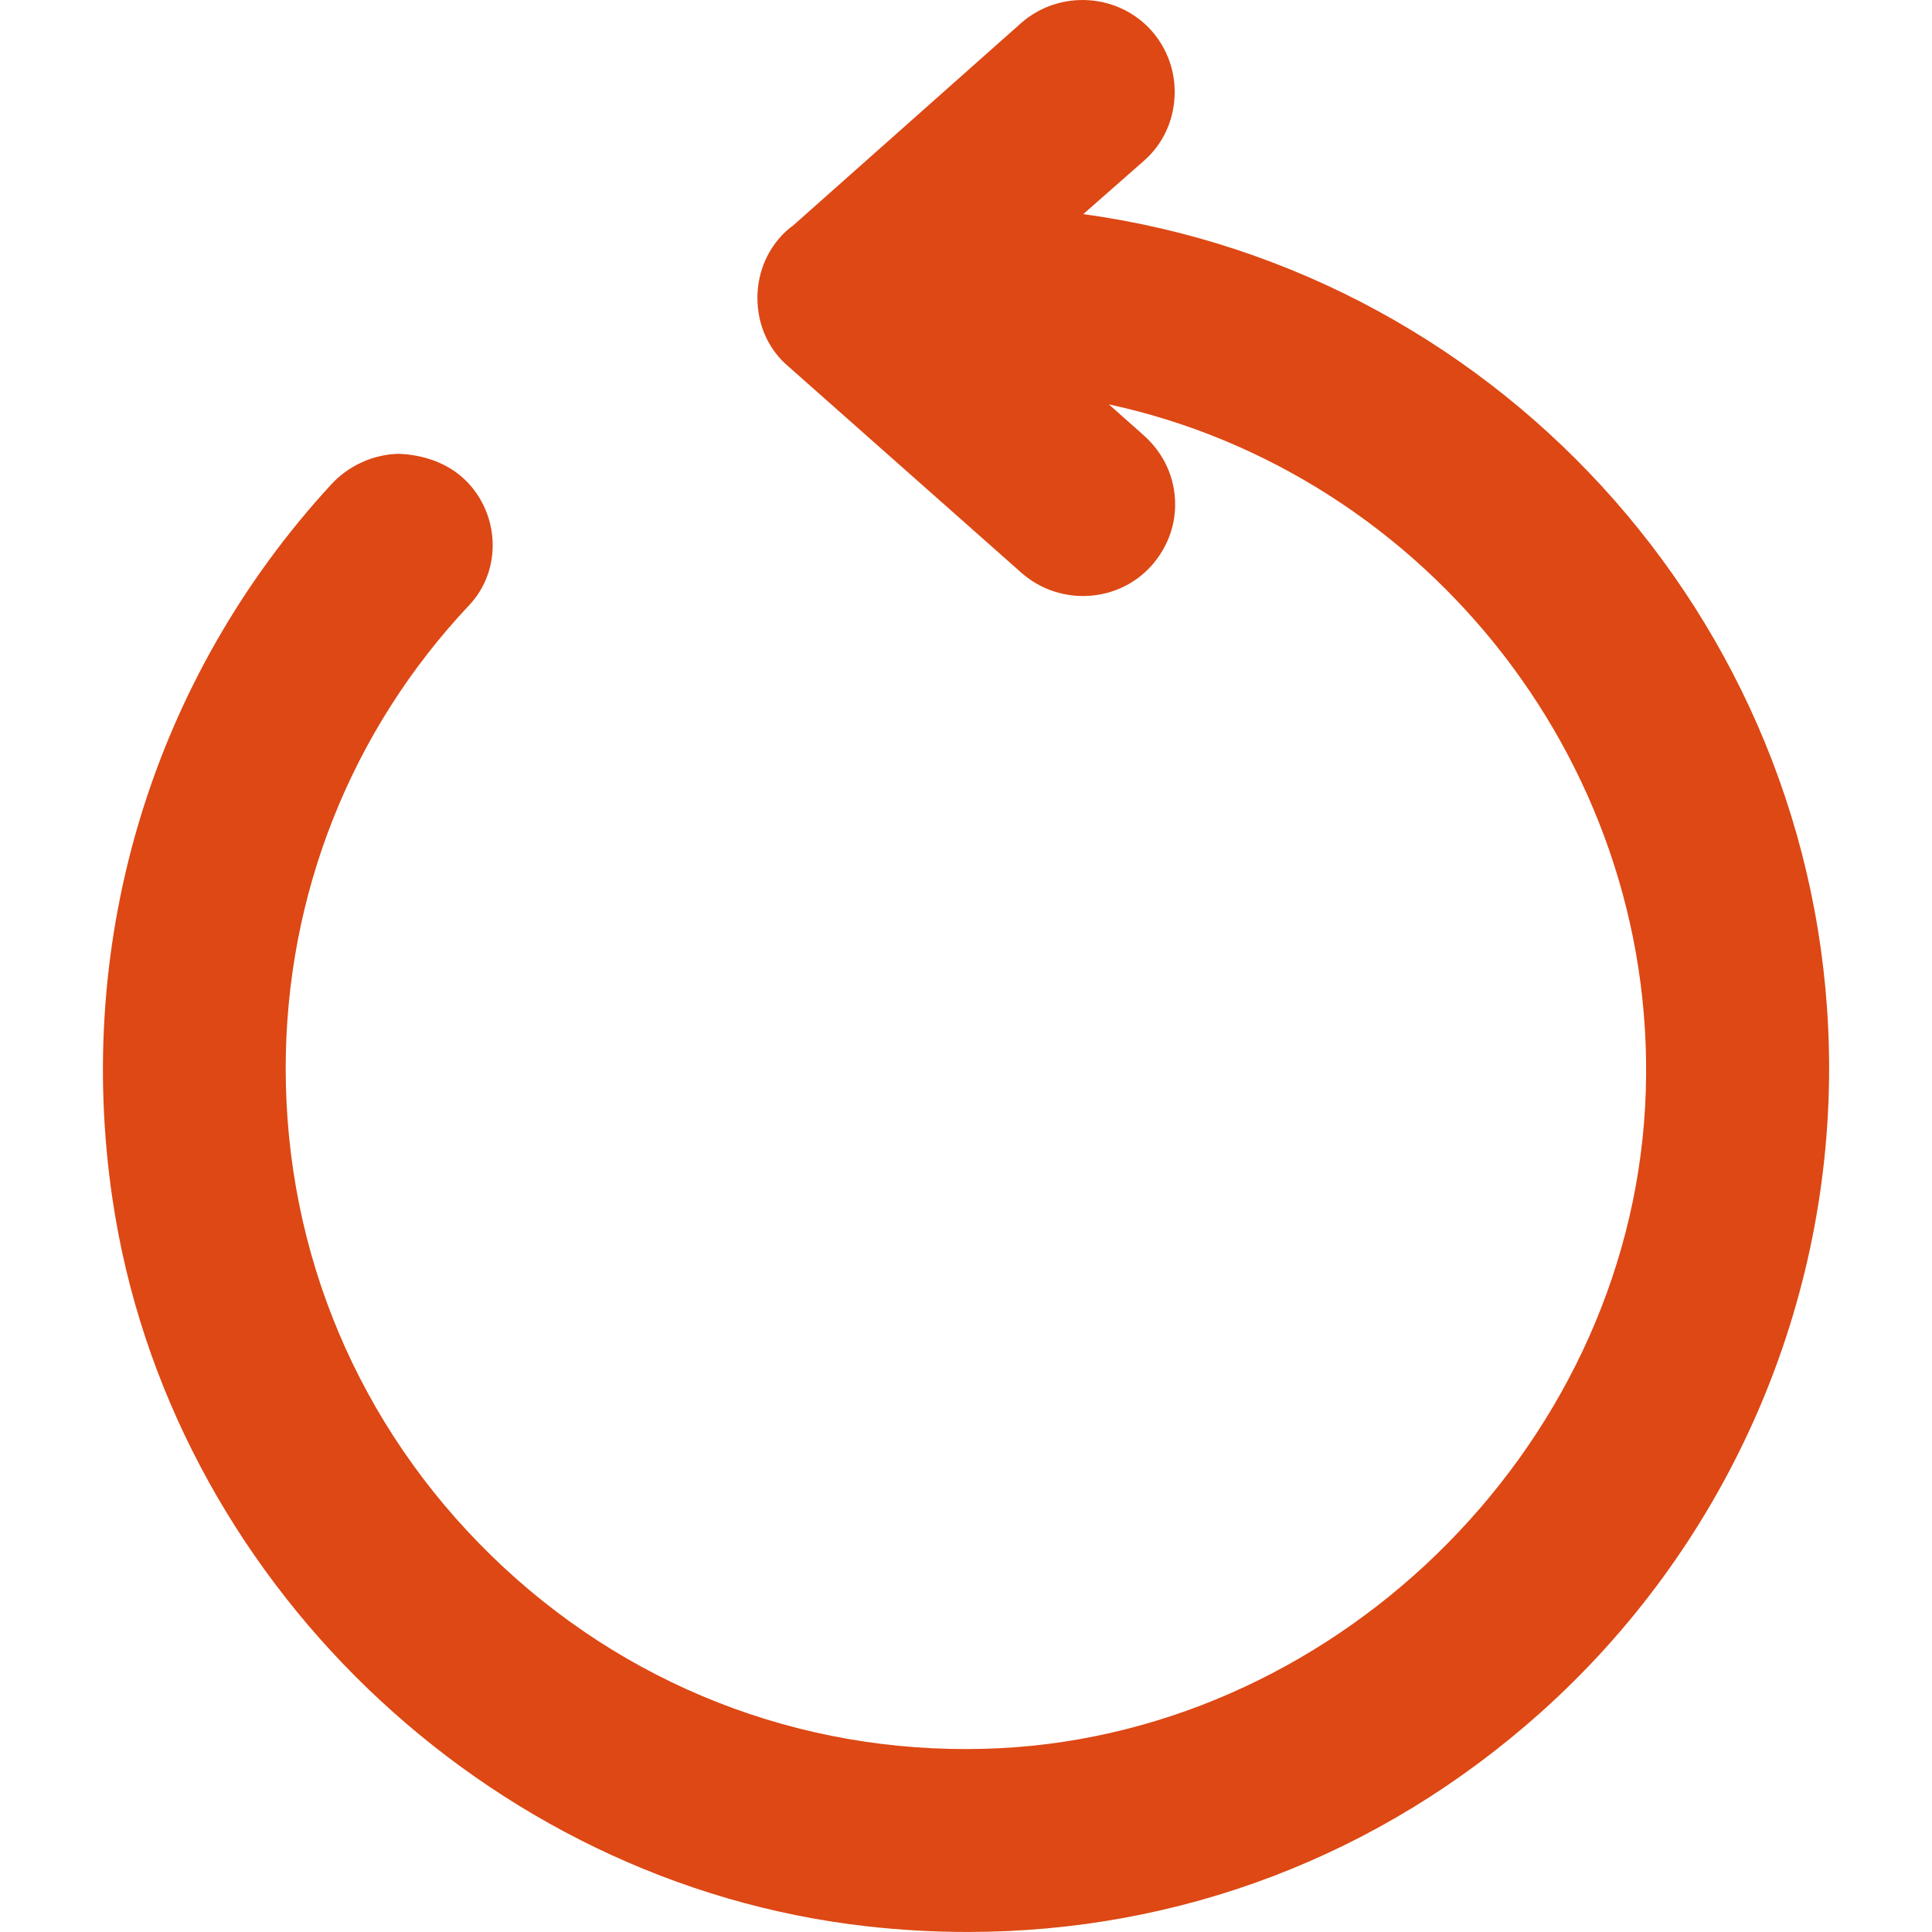
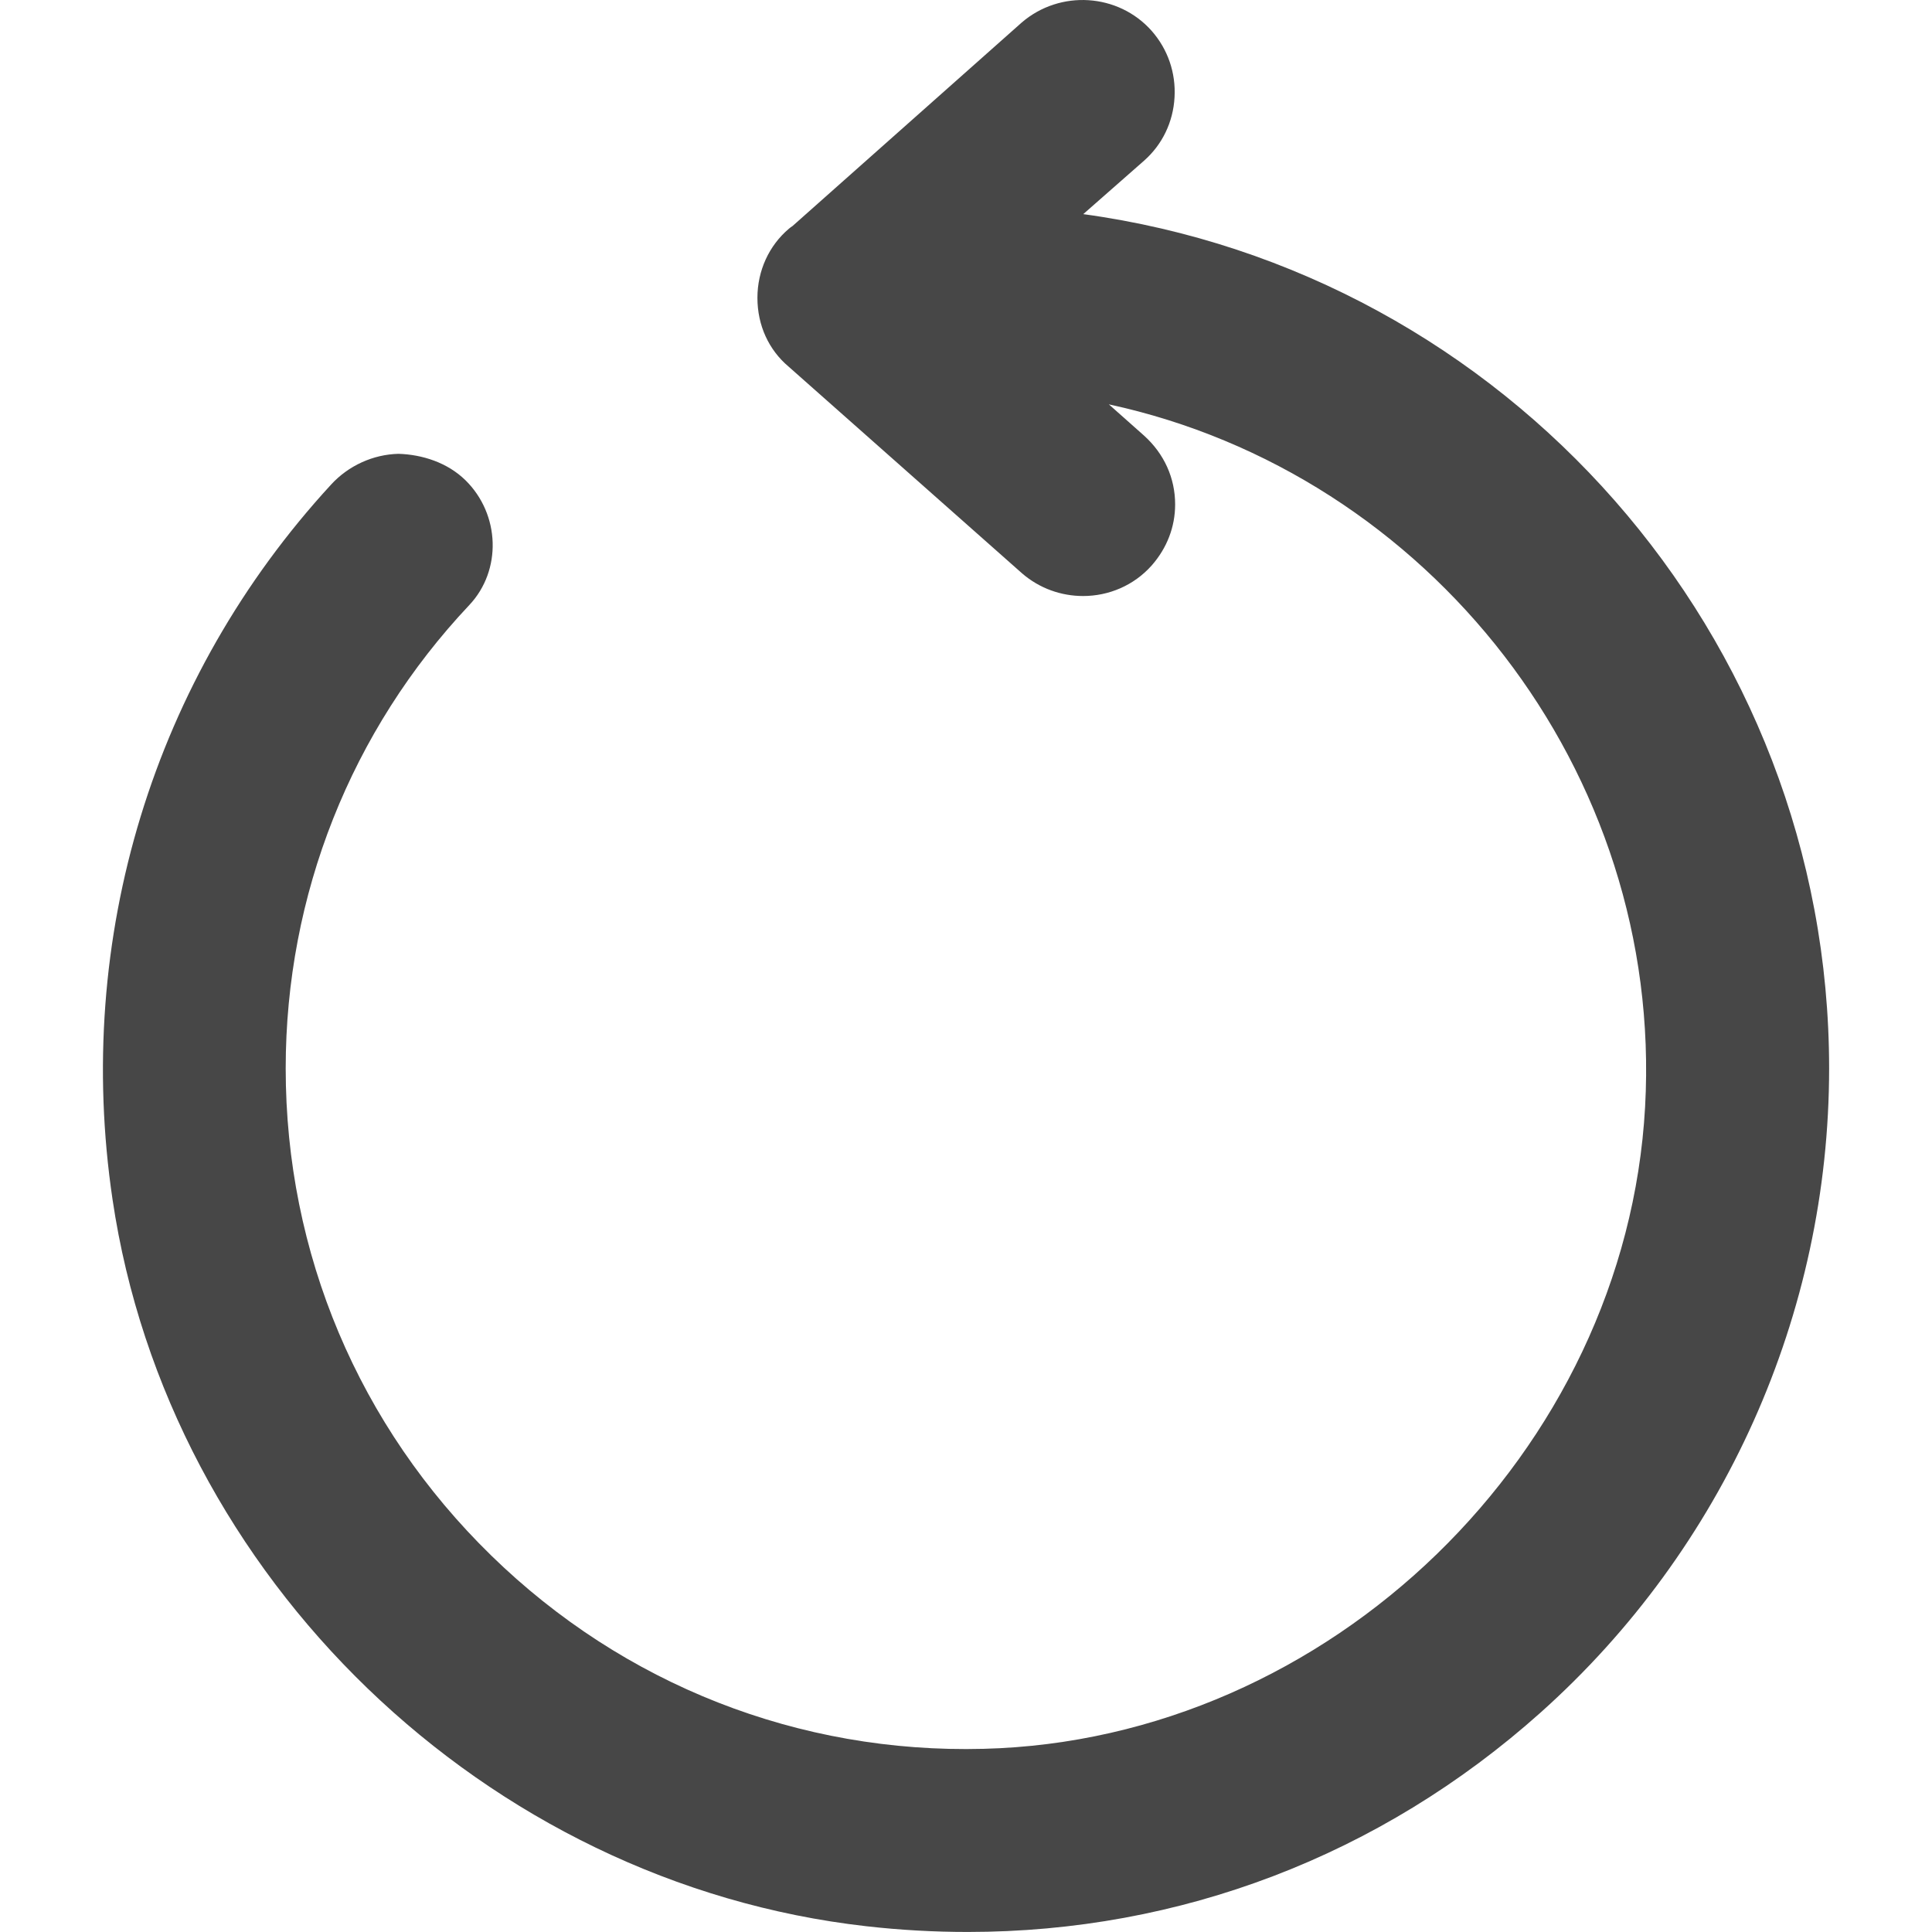
<svg xmlns="http://www.w3.org/2000/svg" style="enable-background:new 0 0 48 48;" version="1.1" viewBox="0 0 48 48" xml:space="preserve" id="svg6">
  <defs id="defs10" />
  <g id="Padding__x26__Artboard" />
-   <path id="path3" style="fill:#dd4814;fill-opacity:1;stroke:none;stroke-width:1.894;stroke-opacity:1" d="M 26.913,5.32 28.423,3.993 C 28.877,3.593 29.147,3.033 29.181,2.419 29.216,1.807 29.013,1.221 28.612,0.766 27.785,-0.166 26.34,-0.262 25.385,0.559 L 19.691,5.615 c -0.032,0.02 -0.062,0.043 -0.088,0.065 -0.498,0.42 -0.785,1.047 -0.785,1.72 0,0.681 0.279,1.291 0.775,1.709 l 5.799,5.135 c 0.437,0.379 0.979,0.564 1.517,0.564 0.632,0 1.258,-0.257 1.705,-0.76 0.38,-0.433 0.582,-0.958 0.582,-1.516 0,-0.655 -0.273,-1.259 -0.772,-1.709 l -0.875,-0.777 c 7.958,1.719 13.785,9.112 13.323,17.454 C 40.397,36.08 33.025,43.234 24.437,43.449 19.855,43.569 15.497,41.859 12.204,38.646 8.911,35.434 7.098,31.135 7.098,26.543 c 0,-4.303 1.62,-8.392 4.563,-11.512 0.81,-0.862 0.766,-2.252 -0.098,-3.101 -0.448,-0.438 -1.069,-0.636 -1.662,-0.655 -0.632,0.015 -1.244,0.294 -1.675,0.764 -4.414,4.797 -6.393,11.271 -5.43,17.762 1.392,9.394 9.27,16.987 18.73,18.056 0.845,0.096 1.686,0.142 2.519,0.142 5.267,0 10.244,-1.89 14.227,-5.448 C 42.829,38.48 45.444,32.644 45.444,26.543 45.444,15.788 37.417,6.757 26.913,5.32 Z" />
+   <path id="path3" style="fill:#474747;fill-opacity:1;stroke:none;stroke-width:1.894;stroke-opacity:1" d="M 26.913,5.32 28.423,3.993 C 28.877,3.593 29.147,3.033 29.181,2.419 29.216,1.807 29.013,1.221 28.612,0.766 27.785,-0.166 26.34,-0.262 25.385,0.559 L 19.691,5.615 c -0.032,0.02 -0.062,0.043 -0.088,0.065 -0.498,0.42 -0.785,1.047 -0.785,1.72 0,0.681 0.279,1.291 0.775,1.709 l 5.799,5.135 c 0.437,0.379 0.979,0.564 1.517,0.564 0.632,0 1.258,-0.257 1.705,-0.76 0.38,-0.433 0.582,-0.958 0.582,-1.516 0,-0.655 -0.273,-1.259 -0.772,-1.709 l -0.875,-0.777 c 7.958,1.719 13.785,9.112 13.323,17.454 C 40.397,36.08 33.025,43.234 24.437,43.449 19.855,43.569 15.497,41.859 12.204,38.646 8.911,35.434 7.098,31.135 7.098,26.543 c 0,-4.303 1.62,-8.392 4.563,-11.512 0.81,-0.862 0.766,-2.252 -0.098,-3.101 -0.448,-0.438 -1.069,-0.636 -1.662,-0.655 -0.632,0.015 -1.244,0.294 -1.675,0.764 -4.414,4.797 -6.393,11.271 -5.43,17.762 1.392,9.394 9.27,16.987 18.73,18.056 0.845,0.096 1.686,0.142 2.519,0.142 5.267,0 10.244,-1.89 14.227,-5.448 C 42.829,38.48 45.444,32.644 45.444,26.543 45.444,15.788 37.417,6.757 26.913,5.32 Z" />
</svg>
